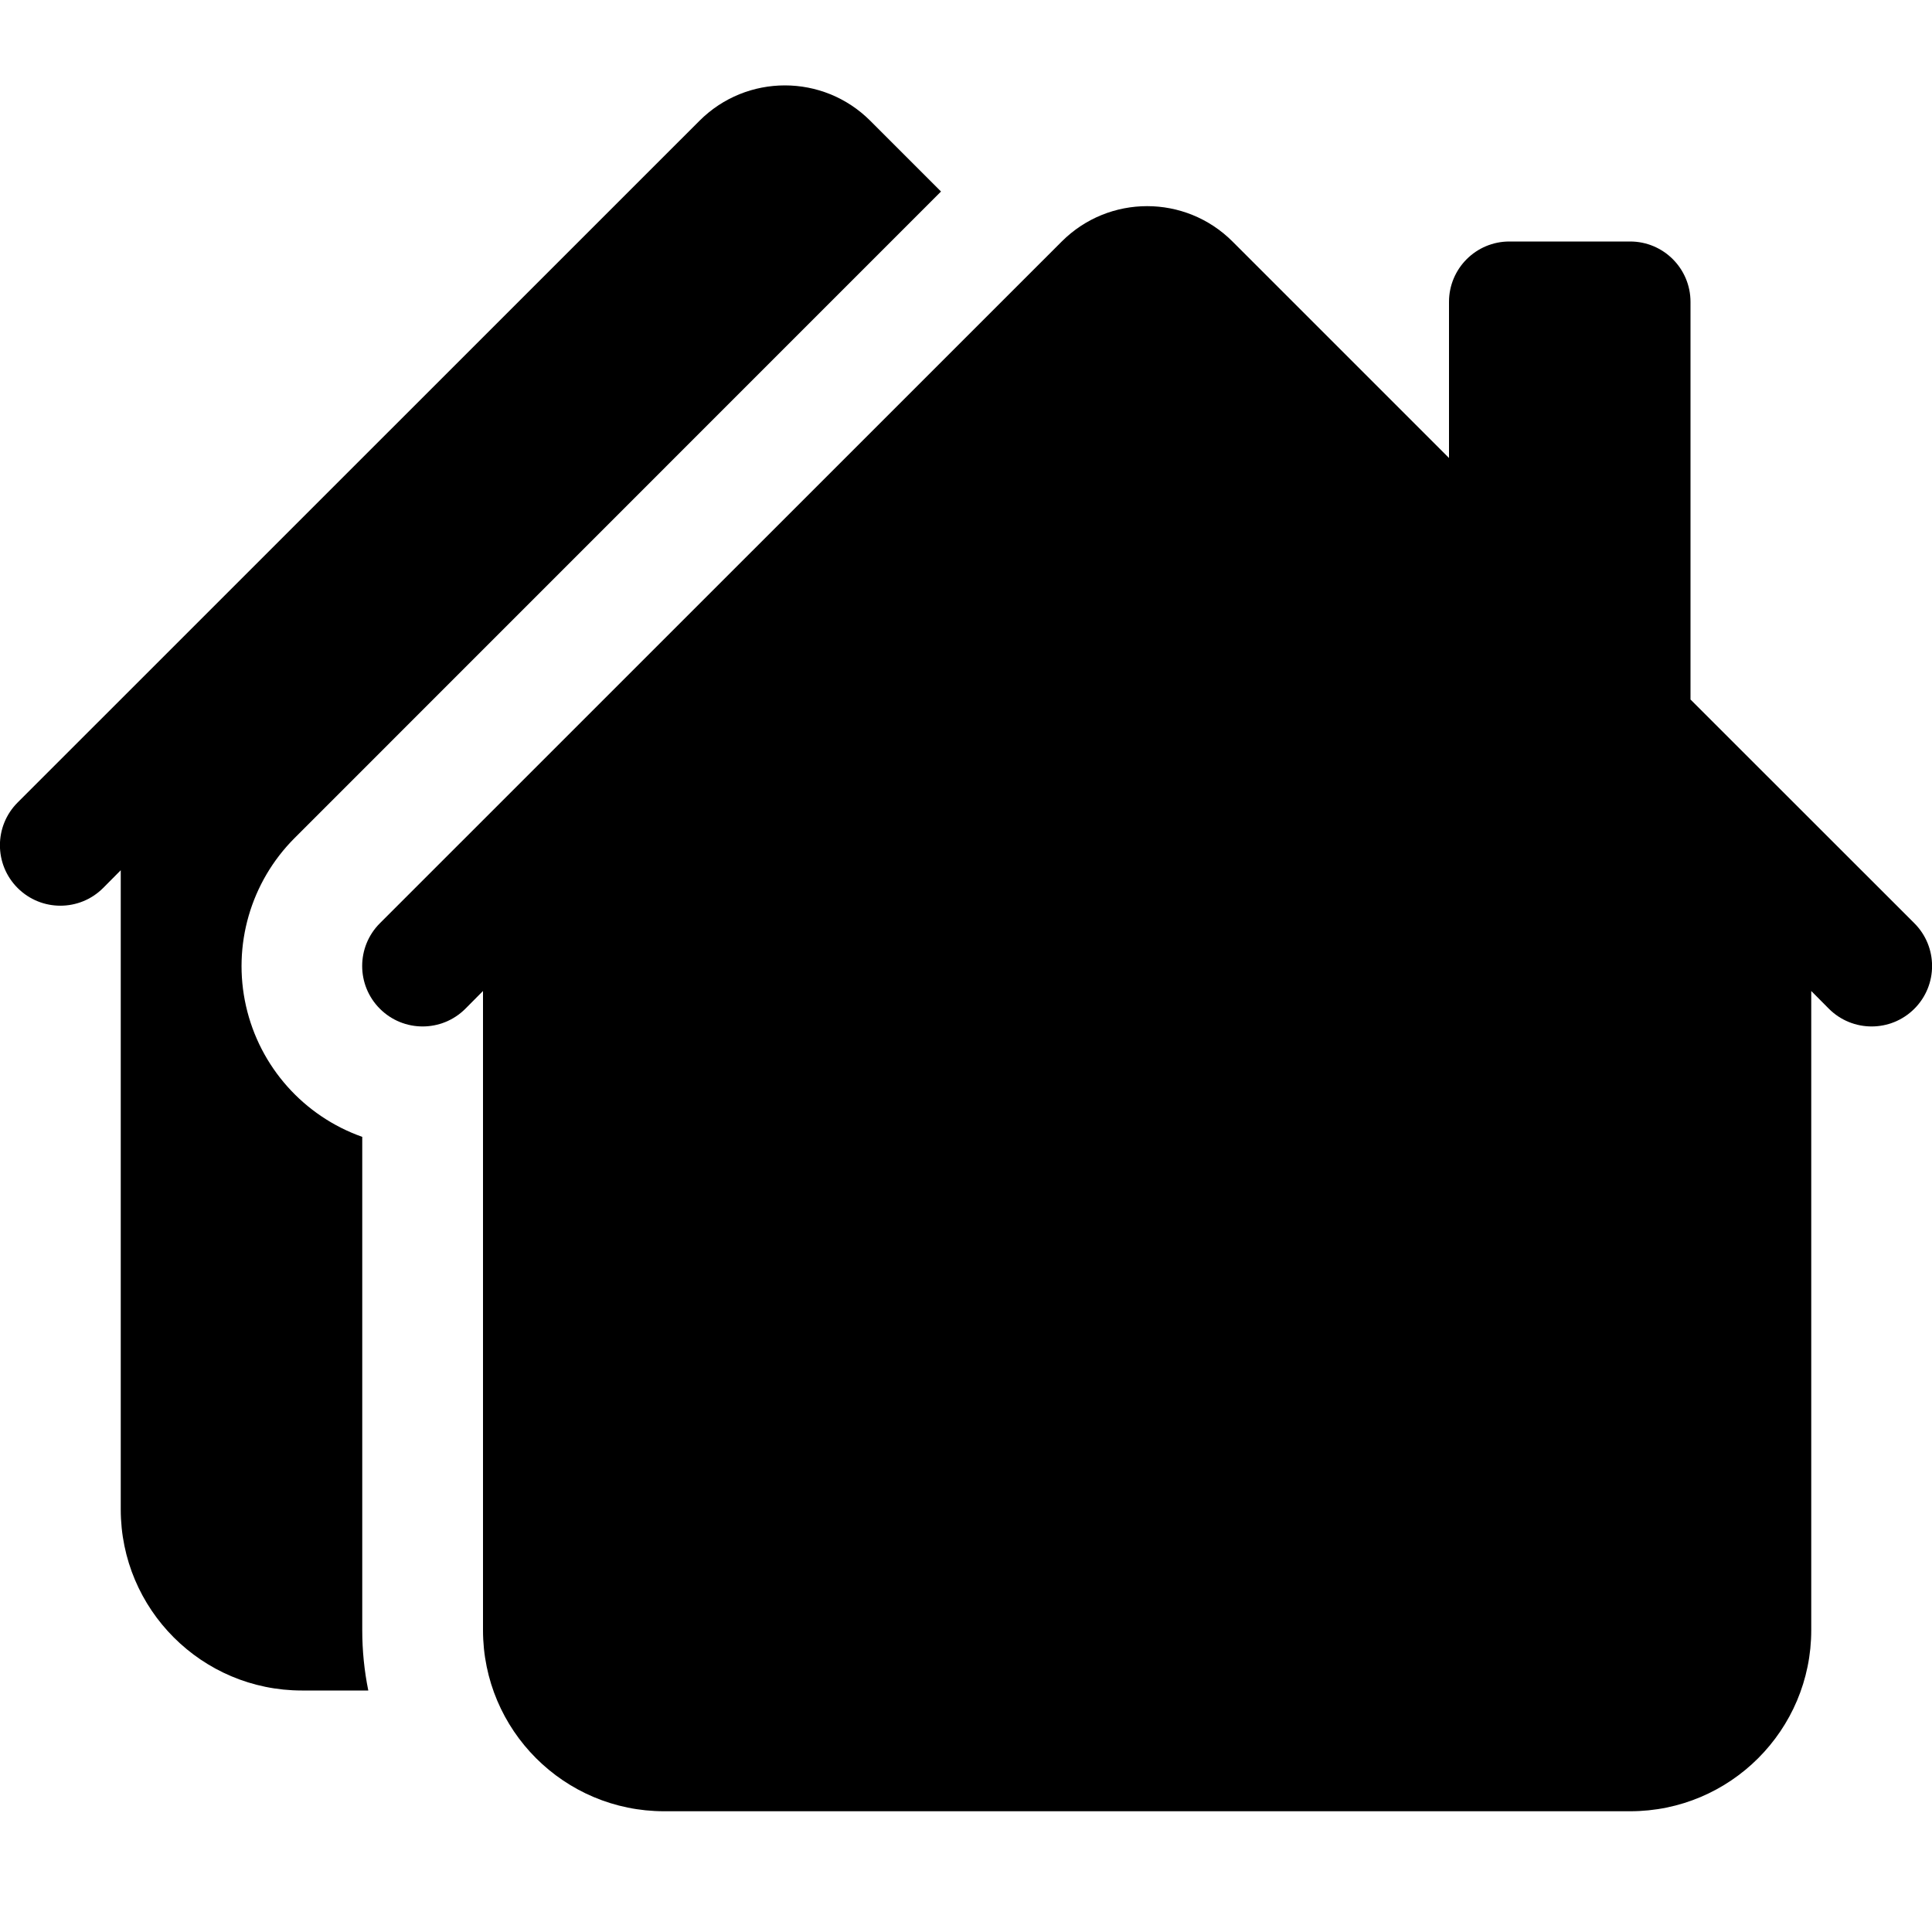
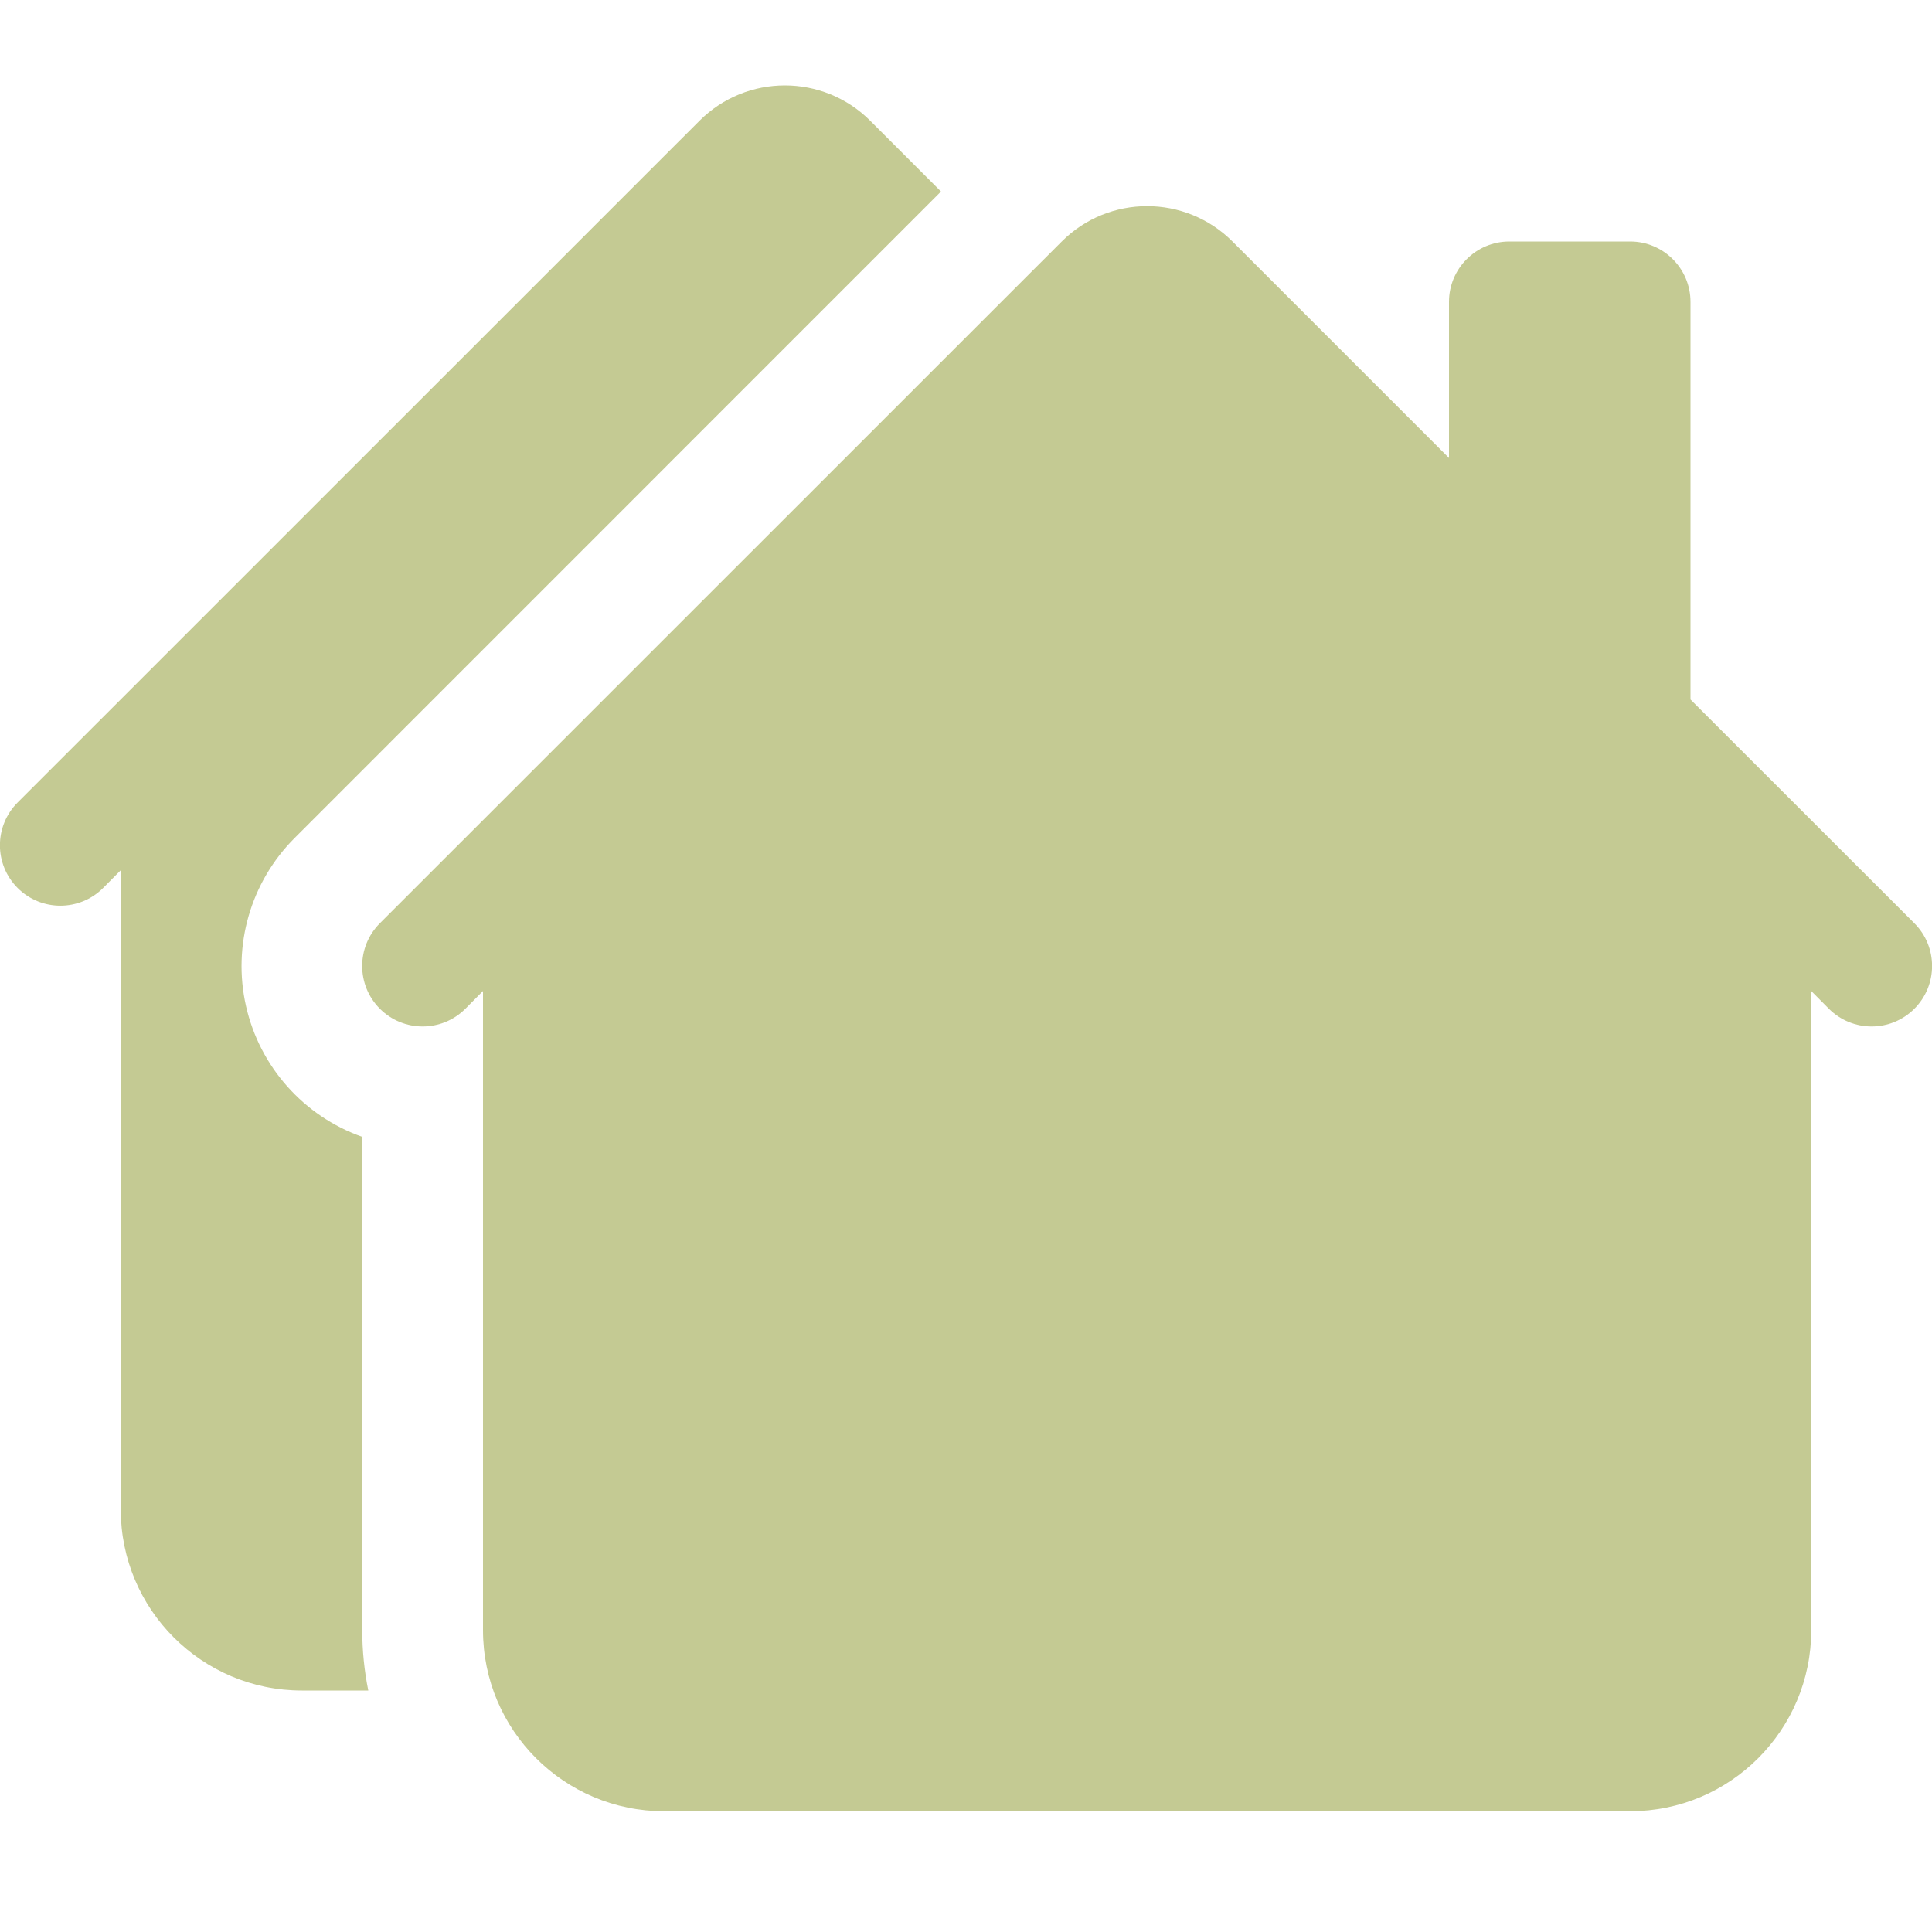
- <svg xmlns="http://www.w3.org/2000/svg" width="16" height="16" fill="currentColor" class="bi bi-houses-fill" viewBox="0 0 16 16">
+ <svg xmlns="http://www.w3.org/2000/svg" width="16" height="16" fill="#C4CA93" class="bi bi-houses-fill" viewBox="0 0 16 16">
  <path d="M7.207 1a1 1 0 0 0-1.414 0L.146 6.646a.5.5 0 0 0 .708.708L1 7.207V12.5A1.5 1.5 0 0 0 2.5 14h.55a2.51 2.51 0 0 1-.05-.5V9.415a1.5 1.5 0 0 1-.56-2.475l5.353-5.354L7.207 1Z" />
  <path d="M8.793 2a1 1 0 0 1 1.414 0L12 3.793V2.5a.5.5 0 0 1 .5-.5h1a.5.5 0 0 1 .5.5v3.293l1.854 1.853a.5.5 0 0 1-.708.708L15 8.207V13.5a1.5 1.5 0 0 1-1.5 1.5h-8A1.5 1.5 0 0 1 4 13.5V8.207l-.146.147a.5.5 0 1 1-.708-.708L8.793 2Z" />
</svg>
